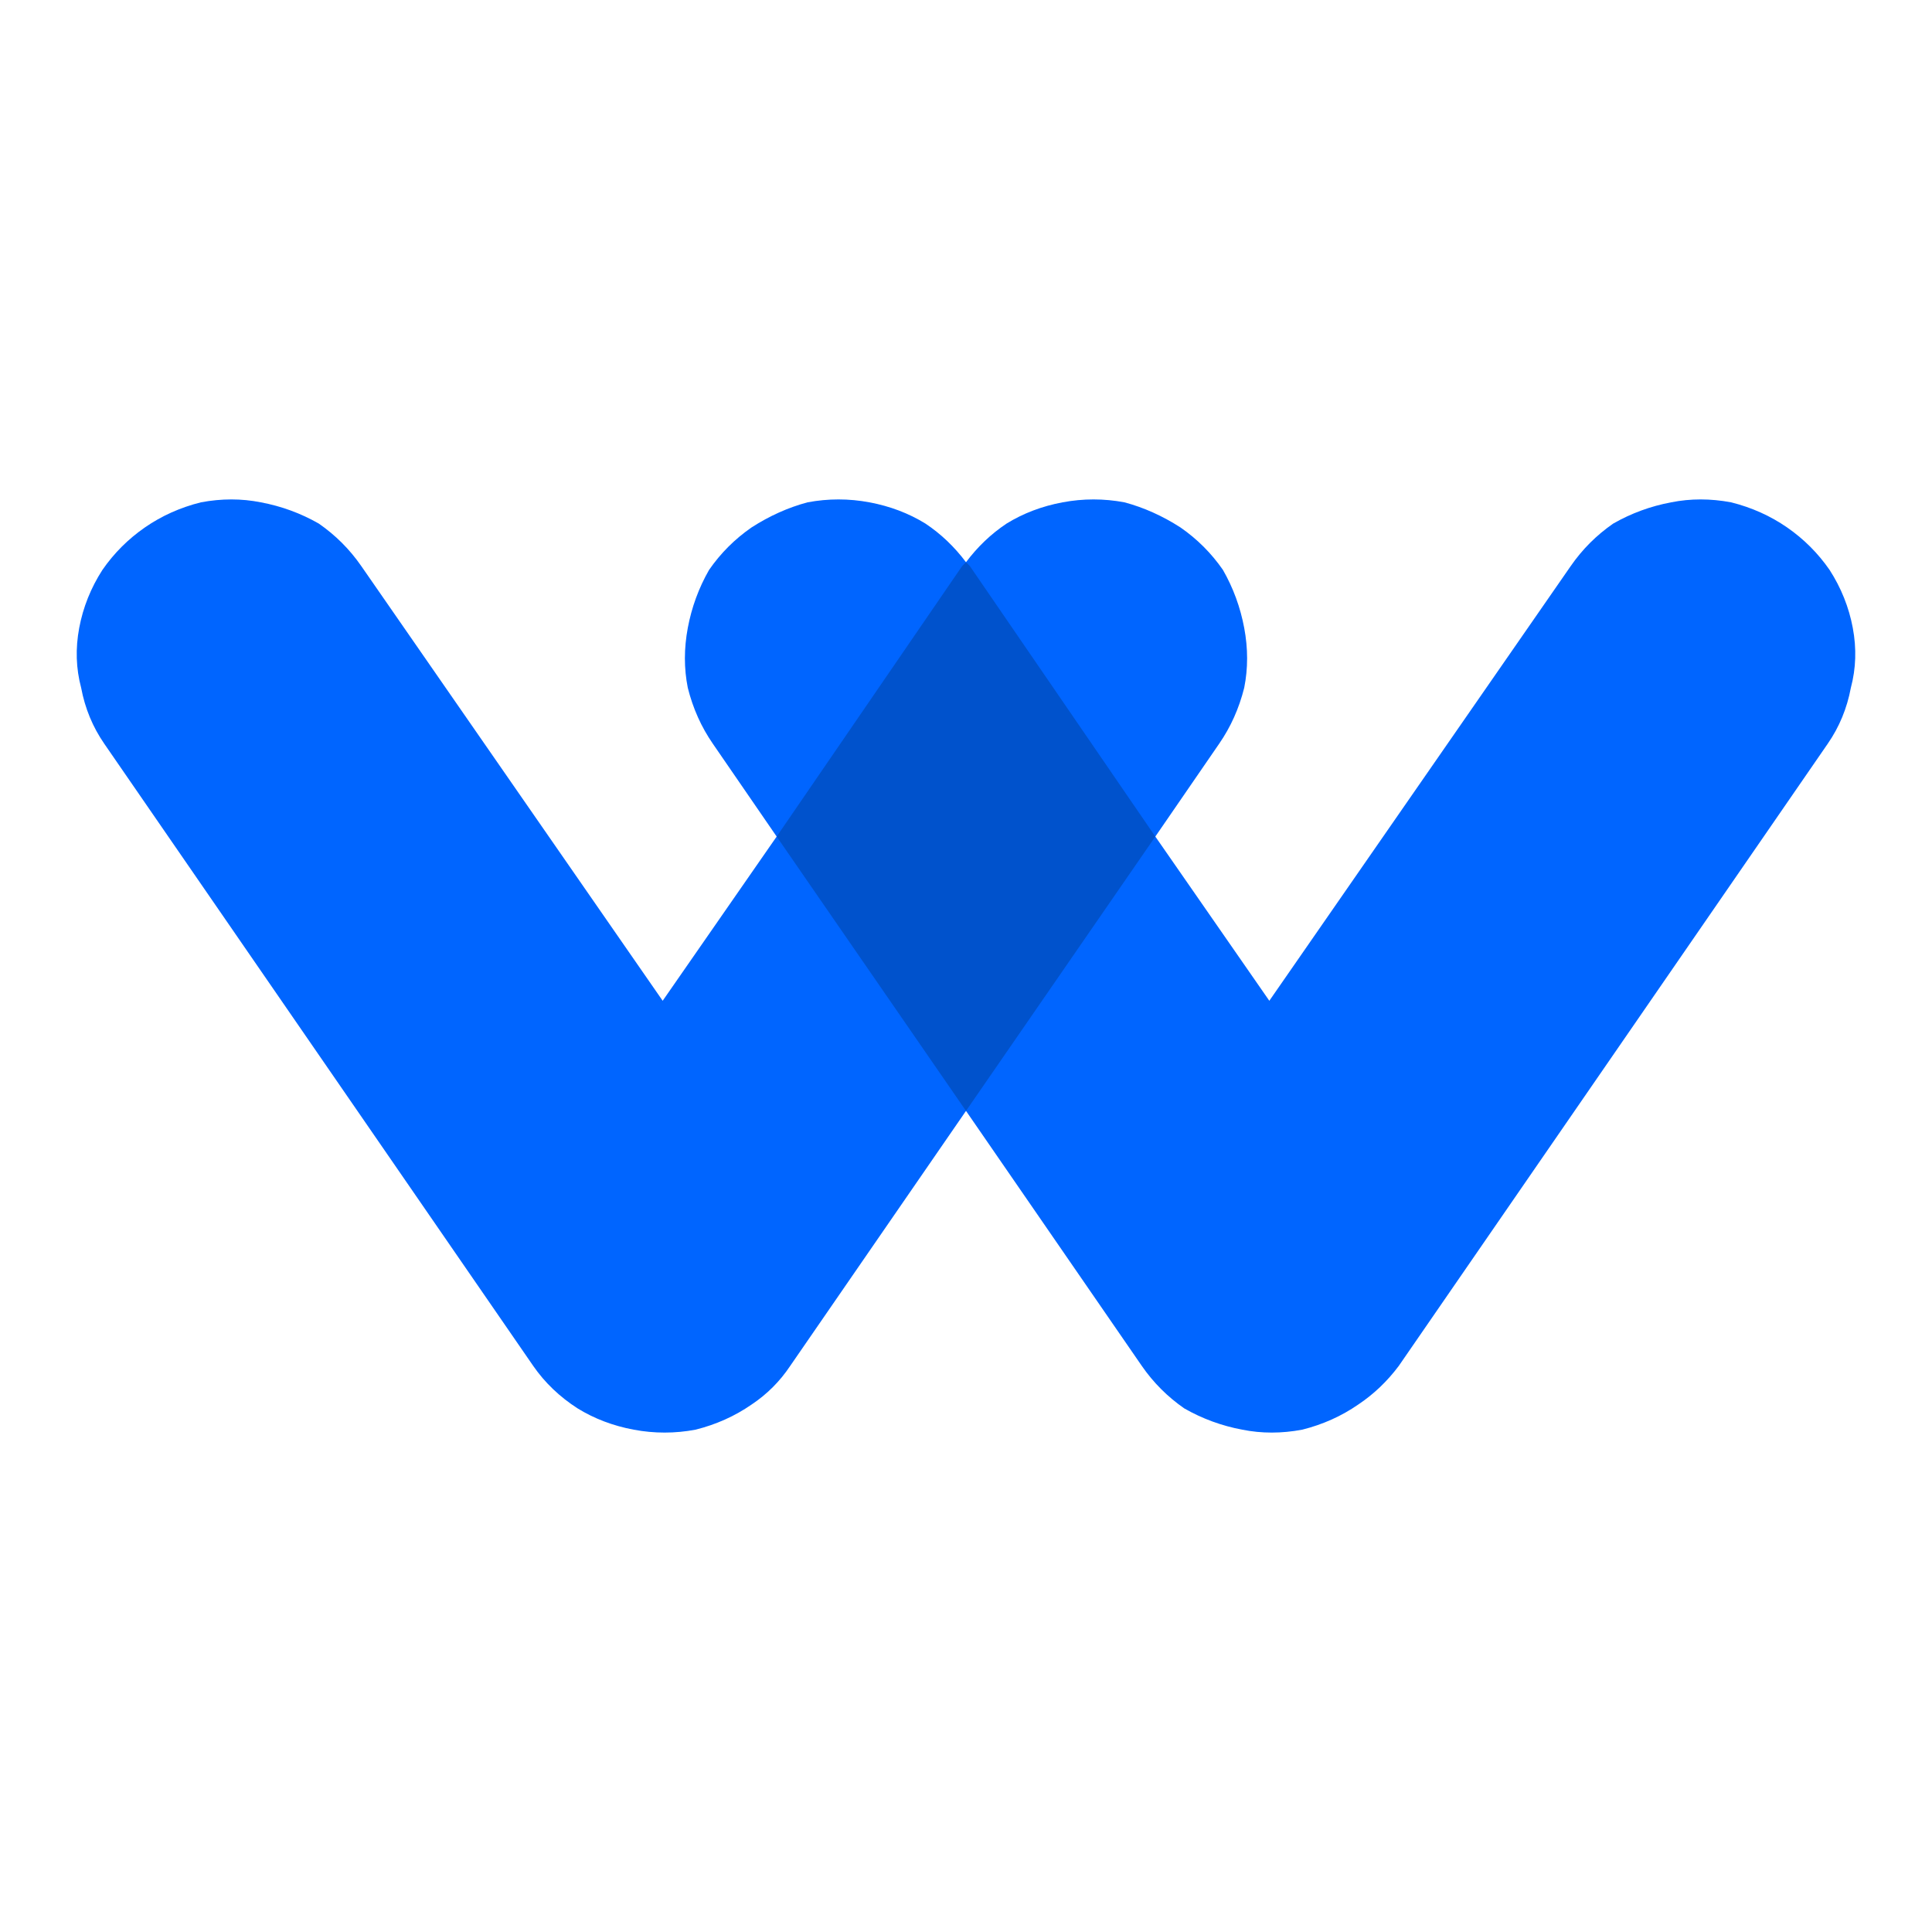
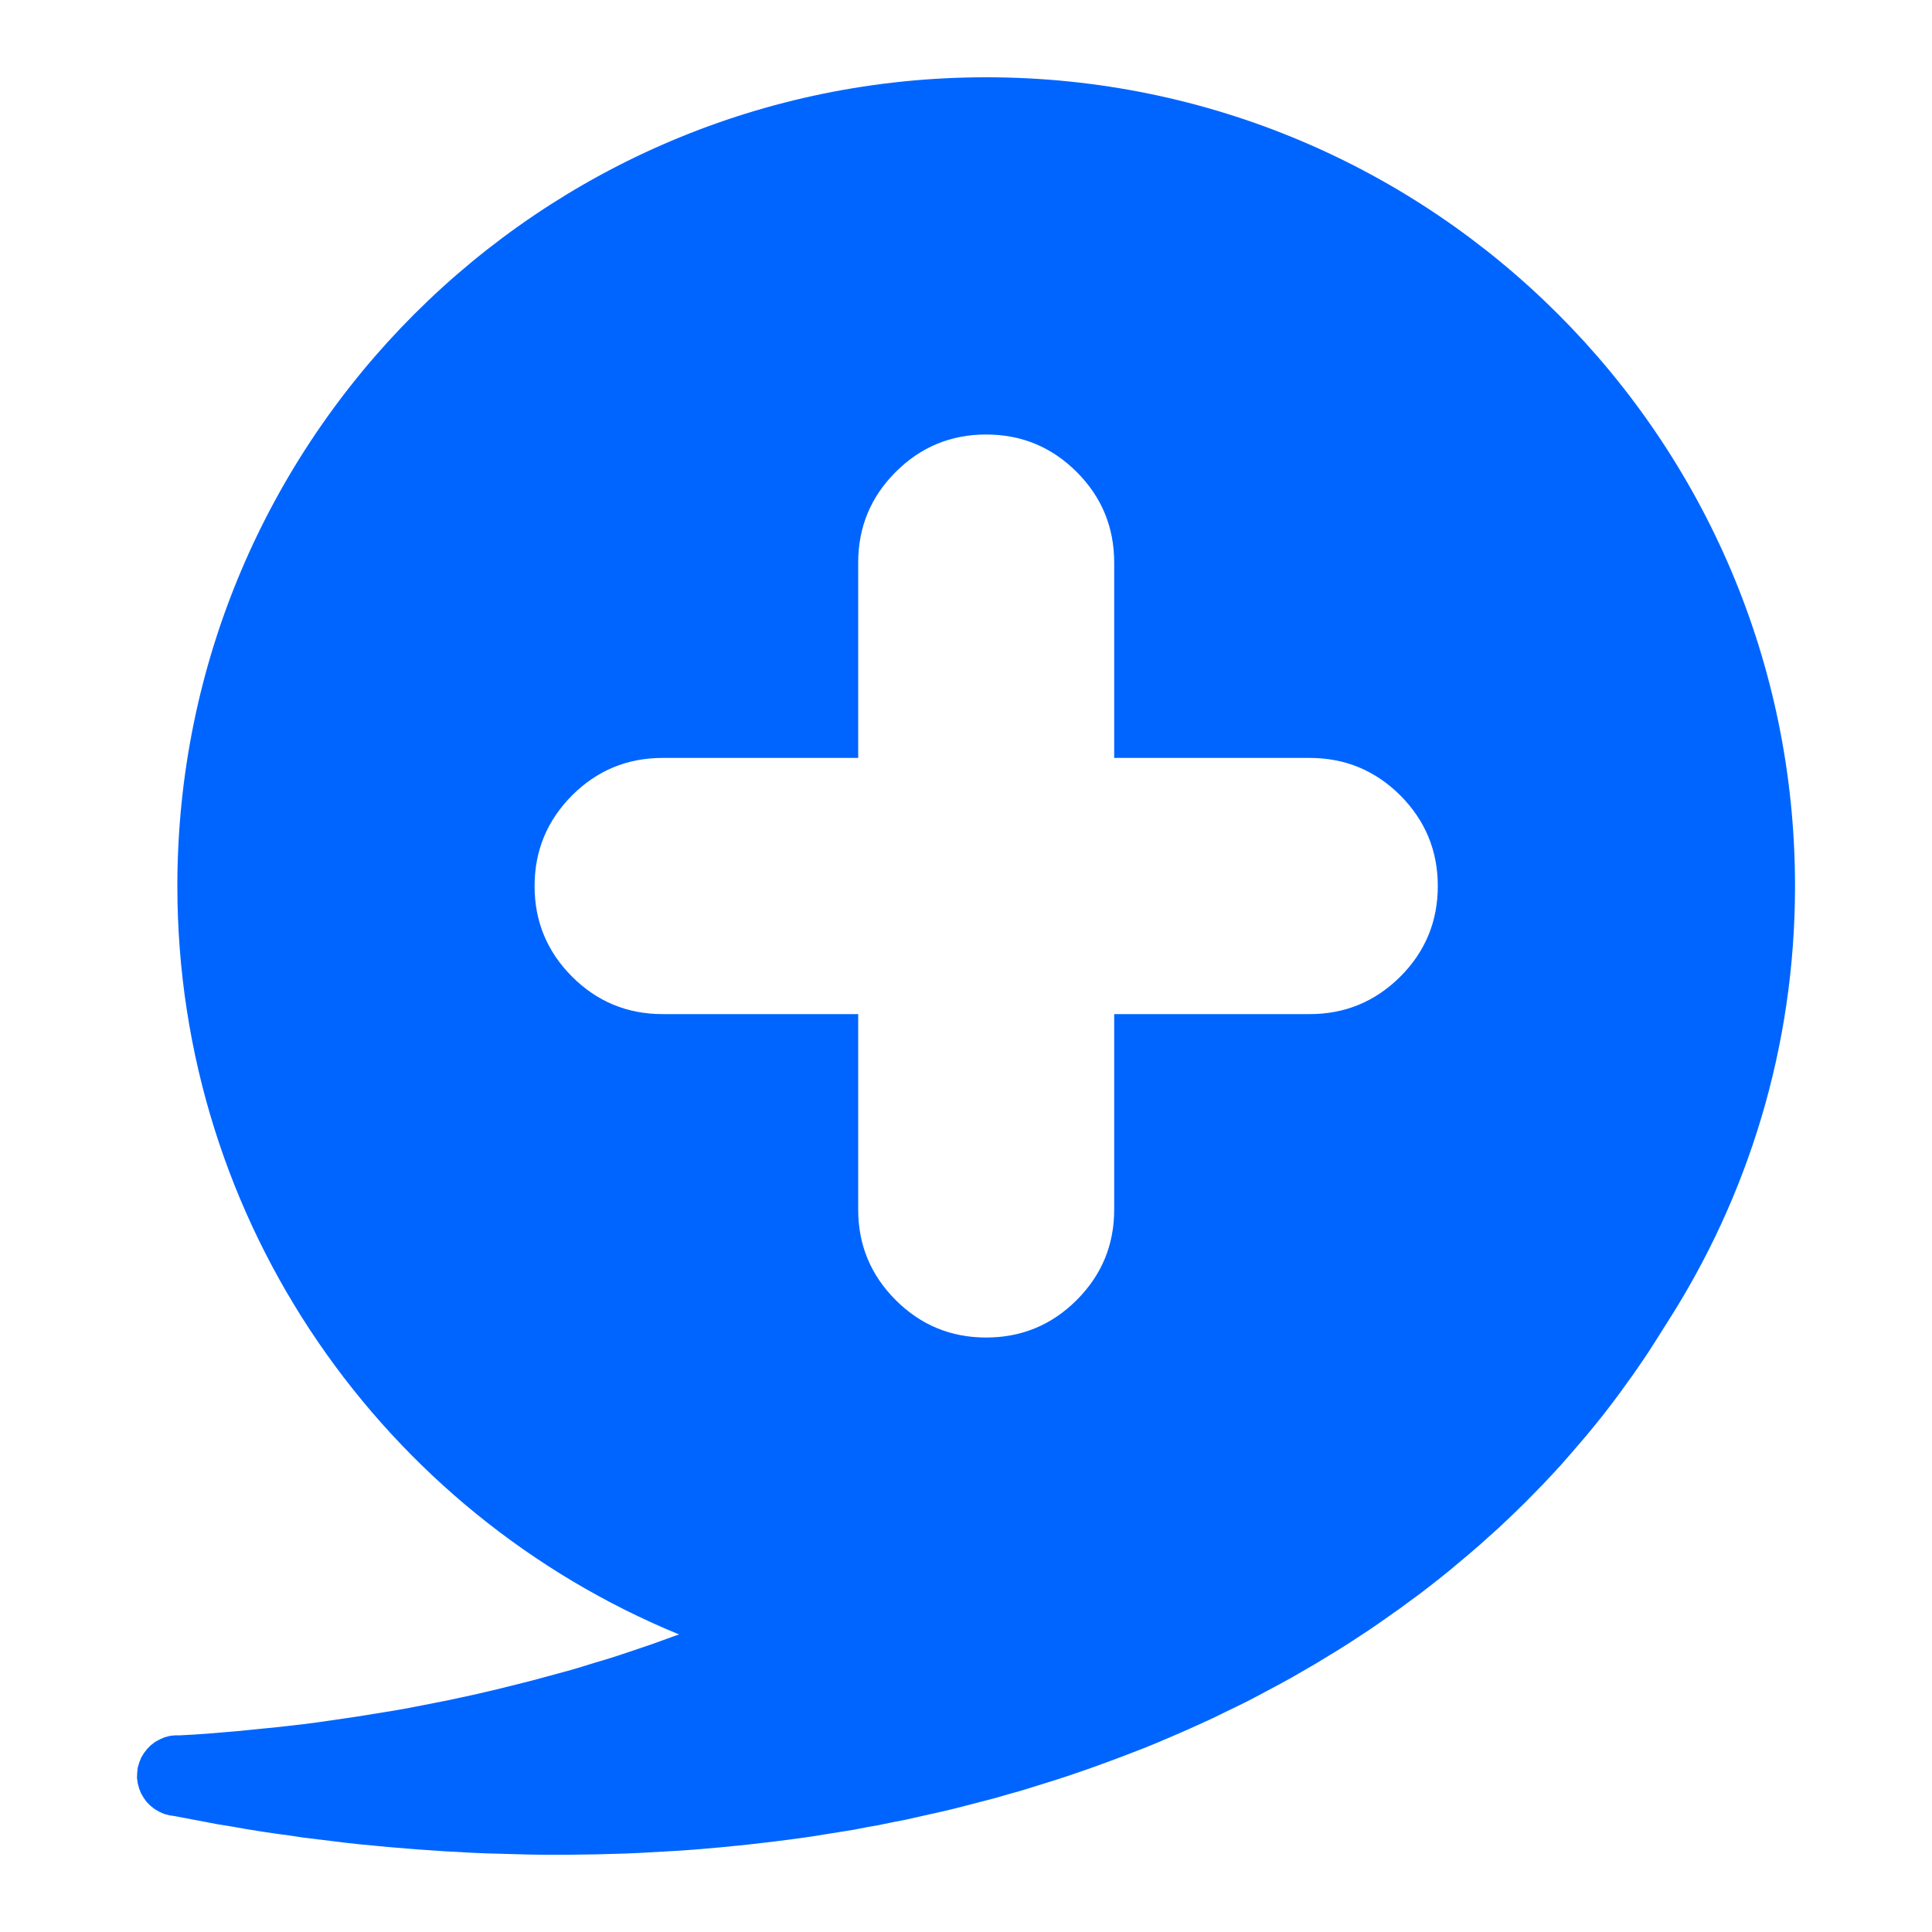
<svg xmlns="http://www.w3.org/2000/svg" viewBox="0 0 100 100" role="img" aria-label="Wedicine">
-   <path fill="#0065FF" d="M18.7 29.3 34.3 51.8 40.2 43.3 36.9 38.5Q36 37.2 35.6 35.6Q35.3 34.1 35.6 32.5Q35.9 30.9 36.7 29.5Q37.6 28.2 38.9 27.3Q40.3 26.4 41.8 26Q43.4 25.7 45 26Q46.6 26.3 47.9 27.1Q49.1 27.9 50 29.1Q50.9 27.9 52.1 27.1Q53.4 26.3 55 26Q56.6 25.7 58.2 26Q59.7 26.4 61.1 27.3Q62.4 28.2 63.3 29.5Q64.1 30.9 64.4 32.5Q64.7 34.1 64.4 35.6Q64 37.2 63.1 38.5L59.8 43.3L65.7 51.8L81.3 29.3Q82.2 28 83.5 27.1Q84.9 26.3 86.5 26Q88 25.7 89.6 26Q91.2 26.4 92.5 27.3Q93.8 28.2 94.7 29.5Q95.6 30.9 95.9 32.5Q96.2 34.1 95.8 35.6Q95.5 37.2 94.6 38.5L72.4 70.7Q71.5 71.9 70.3 72.7Q69 73.6 67.4 74Q65.8 74.3 64.3 74Q62.7 73.7 61.3 72.9Q60 72 59.1 70.7L50 57.5L40.9 70.7Q40.1 71.9 38.9 72.7Q37.6 73.6 36 74Q34.4 74.3 32.8 74Q31.2 73.7 29.9 72.9Q28.5 72 27.6 70.7L5.4 38.5Q4.5 37.2 4.2 35.6Q3.8 34.1 4.1 32.5Q4.4 30.9 5.3 29.5Q6.2 28.2 7.5 27.3Q8.8 26.4 10.4 26Q12 25.7 13.5 26Q15.1 26.3 16.5 27.1Q17.8 28 18.7 29.3Z" />
-   <path fill="#0052CC" d="M50.2 29.3 59.8 43.3 50 57.5 40.2 43.3 49.8 29.3Q49.9 29.2 50 29.1Q50.1 29.2 50.2 29.3Z" />
+   <path fill="#0065FF" d="M92.91 45.86C92.91 54.2 90.47 61.96 86.27 68.49L86 68.92L85.64 69.49L85.28 70.05L84.9 70.61L84.52 71.16L84.13 71.7L83.74 72.24L83.34 72.77L82.93 73.3L82.51 73.82L82.09 74.33L81.66 74.83L81.23 75.33L80.79 75.83L80.34 76.32L79.89 76.8L79.43 77.27L78.97 77.74L78.5 78.2L78.02 78.66L77.54 79.11L77.05 79.55L76.56 79.99L76.06 80.42L75.56 80.84L75.06 81.26L74.54 81.68L74.03 82.08L73.51 82.48L72.98 82.87L72.45 83.26L71.91 83.64L71.37 84.02L70.83 84.39L70.28 84.75L69.73 85.11L69.17 85.46L68.61 85.8L68.05 86.14L67.48 86.47L66.91 86.8L66.33 87.12L65.75 87.43L65.17 87.74L64.58 88.05L63.99 88.34L63.39 88.63L62.8 88.92L62.19 89.2L61.59 89.47L60.98 89.74L60.37 90L59.76 90.26L59.14 90.51L58.52 90.75L57.89 90.99L57.27 91.22L56.64 91.45L56.01 91.67L55.37 91.89L54.73 92.1L54.09 92.3L53.45 92.5L52.8 92.7L52.15 92.88L51.5 93.07L50.84 93.24L50.19 93.41L49.53 93.58L48.87 93.74L48.2 93.89L47.53 94.04L46.87 94.19L46.19 94.32L45.52 94.46L44.84 94.58L44.17 94.71L43.49 94.82L42.8 94.93L42.12 95.04L41.43 95.14L40.74 95.23L40.05 95.32L39.36 95.4L38.67 95.48L37.97 95.55L37.27 95.62L36.57 95.68L35.87 95.74L35.17 95.79L34.47 95.83L33.76 95.87L33.05 95.91L32.34 95.94L31.63 95.96L30.92 95.98L30.2 95.99L29.49 96L28.77 96L28.05 96L27.34 95.99L26.61 95.97L25.89 95.95L25.17 95.93L24.45 95.9L23.72 95.86L22.99 95.82L22.27 95.77L21.54 95.72L20.81 95.66L20.08 95.6L19.35 95.53L18.61 95.46L17.88 95.38L17.15 95.29L16.41 95.2L15.68 95.11L14.94 95L14.21 94.9L13.47 94.79L12.73 94.67L11.99 94.54L11.25 94.42L10.51 94.28L9.77 94.14L9.03 94L8.76 93.96L8.5 93.89L8.25 93.78L8.01 93.64L7.79 93.47L7.6 93.28L7.44 93.06L7.3 92.82L7.2 92.57L7.13 92.31L7.09 92.03L7.1 91.76L7.13 91.49L7.21 91.22L7.31 90.97L7.45 90.74L7.62 90.52L7.81 90.33L8.03 90.16L8.27 90.03L8.52 89.92L8.79 89.85L9.06 89.82L9.33 89.82L10.06 89.78L10.78 89.73L11.49 89.67L12.21 89.61L12.92 89.54L13.62 89.47L14.33 89.4L15.03 89.32L15.73 89.24L16.42 89.15L17.11 89.05L17.8 88.95L18.48 88.85L19.16 88.74L19.84 88.63L20.51 88.52L21.18 88.4L21.85 88.27L22.51 88.14L23.17 88.01L23.82 87.87L24.47 87.73L25.12 87.58L25.76 87.43L26.4 87.27L27.04 87.11L27.67 86.95L28.29 86.78L28.92 86.61L29.54 86.44L30.15 86.26L30.76 86.07L31.37 85.89L31.97 85.7L32.57 85.5L33.16 85.3L33.75 85.1L34.33 84.89L34.91 84.68L35.15 84.6C19.91 78.34 9.18 63.35 9.18 45.86C9.18 22.74 27.93 4 51.04 4C74.16 4 92.91 22.74 92.91 45.86ZM34.3 39.23Q31.55 39.23 29.61 41.17Q27.67 43.12 27.67 45.86Q27.67 48.61 29.61 50.55Q31.55 52.49 34.3 52.49H44.42V62.61Q44.42 65.35 46.36 67.29Q48.3 69.23 51.04 69.23Q53.79 69.23 55.73 67.29Q57.67 65.35 57.67 62.61V52.49H67.79Q70.53 52.49 72.48 50.55Q74.42 48.61 74.42 45.86Q74.42 43.12 72.48 41.17Q70.53 39.23 67.79 39.23H57.67V29.12Q57.67 26.37 55.73 24.43Q53.79 22.49 51.04 22.49Q48.3 22.49 46.36 24.43Q44.42 26.37 44.42 29.12V39.23Z" />
</svg>
